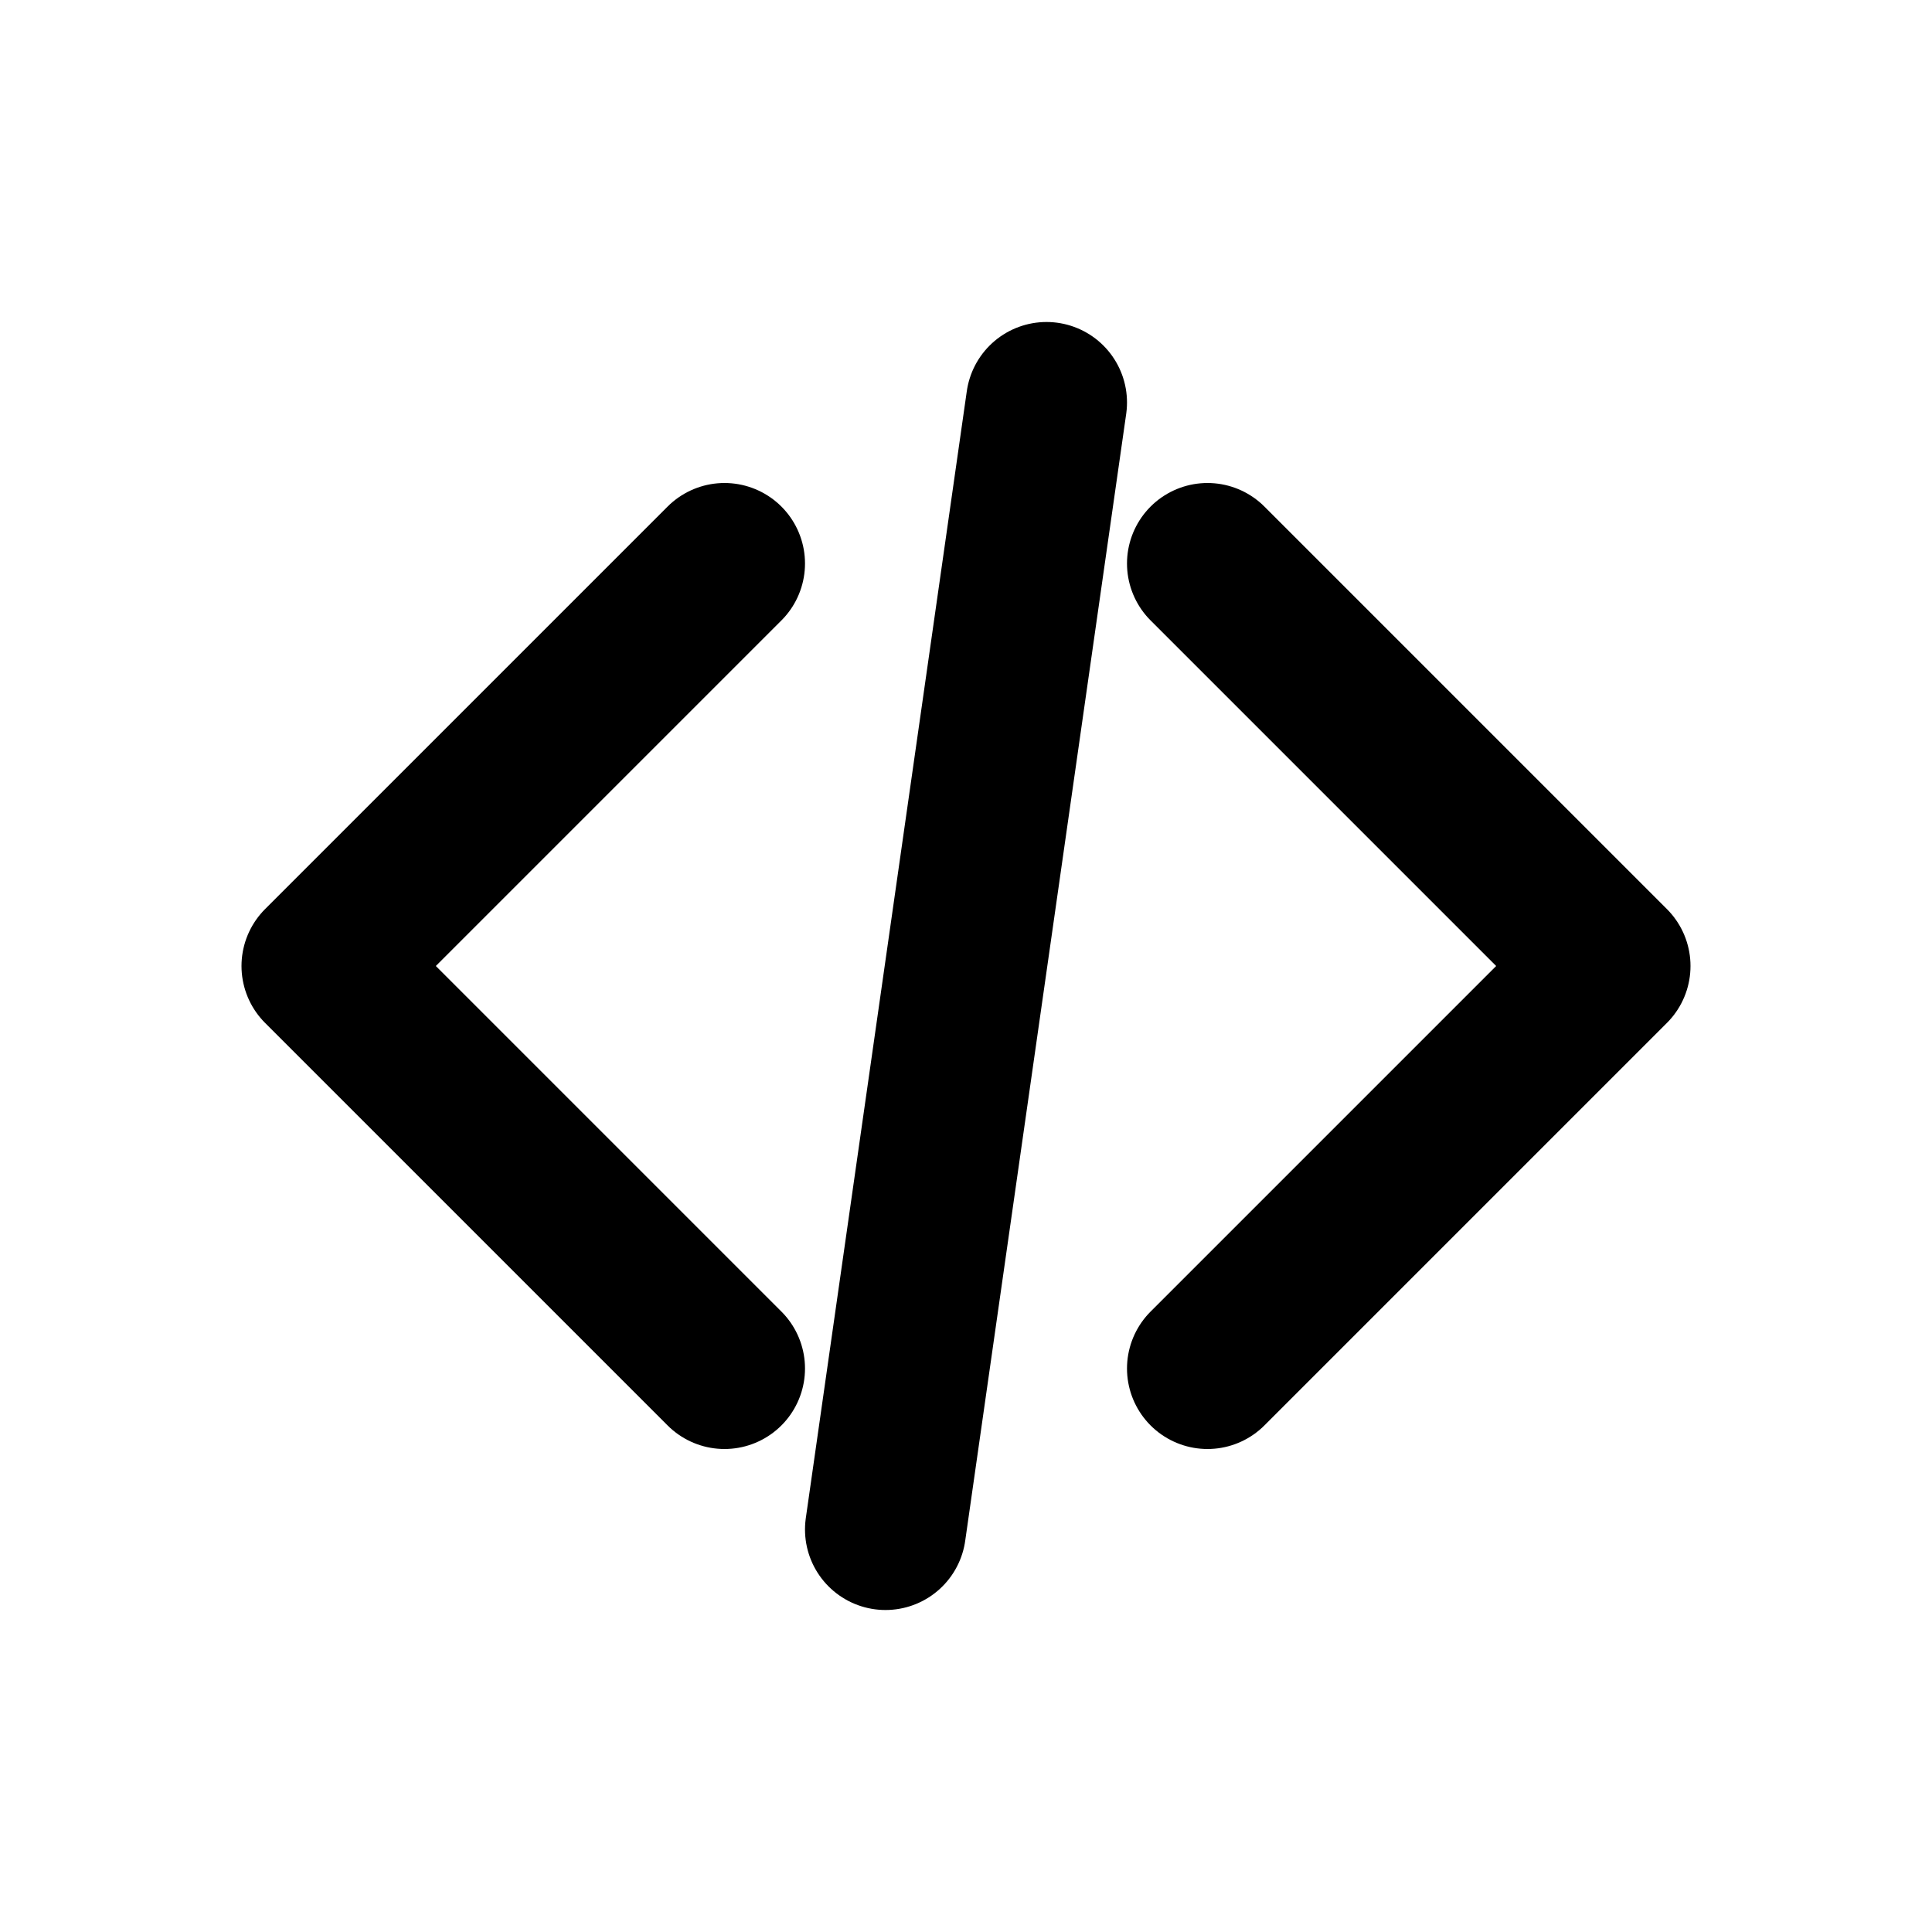
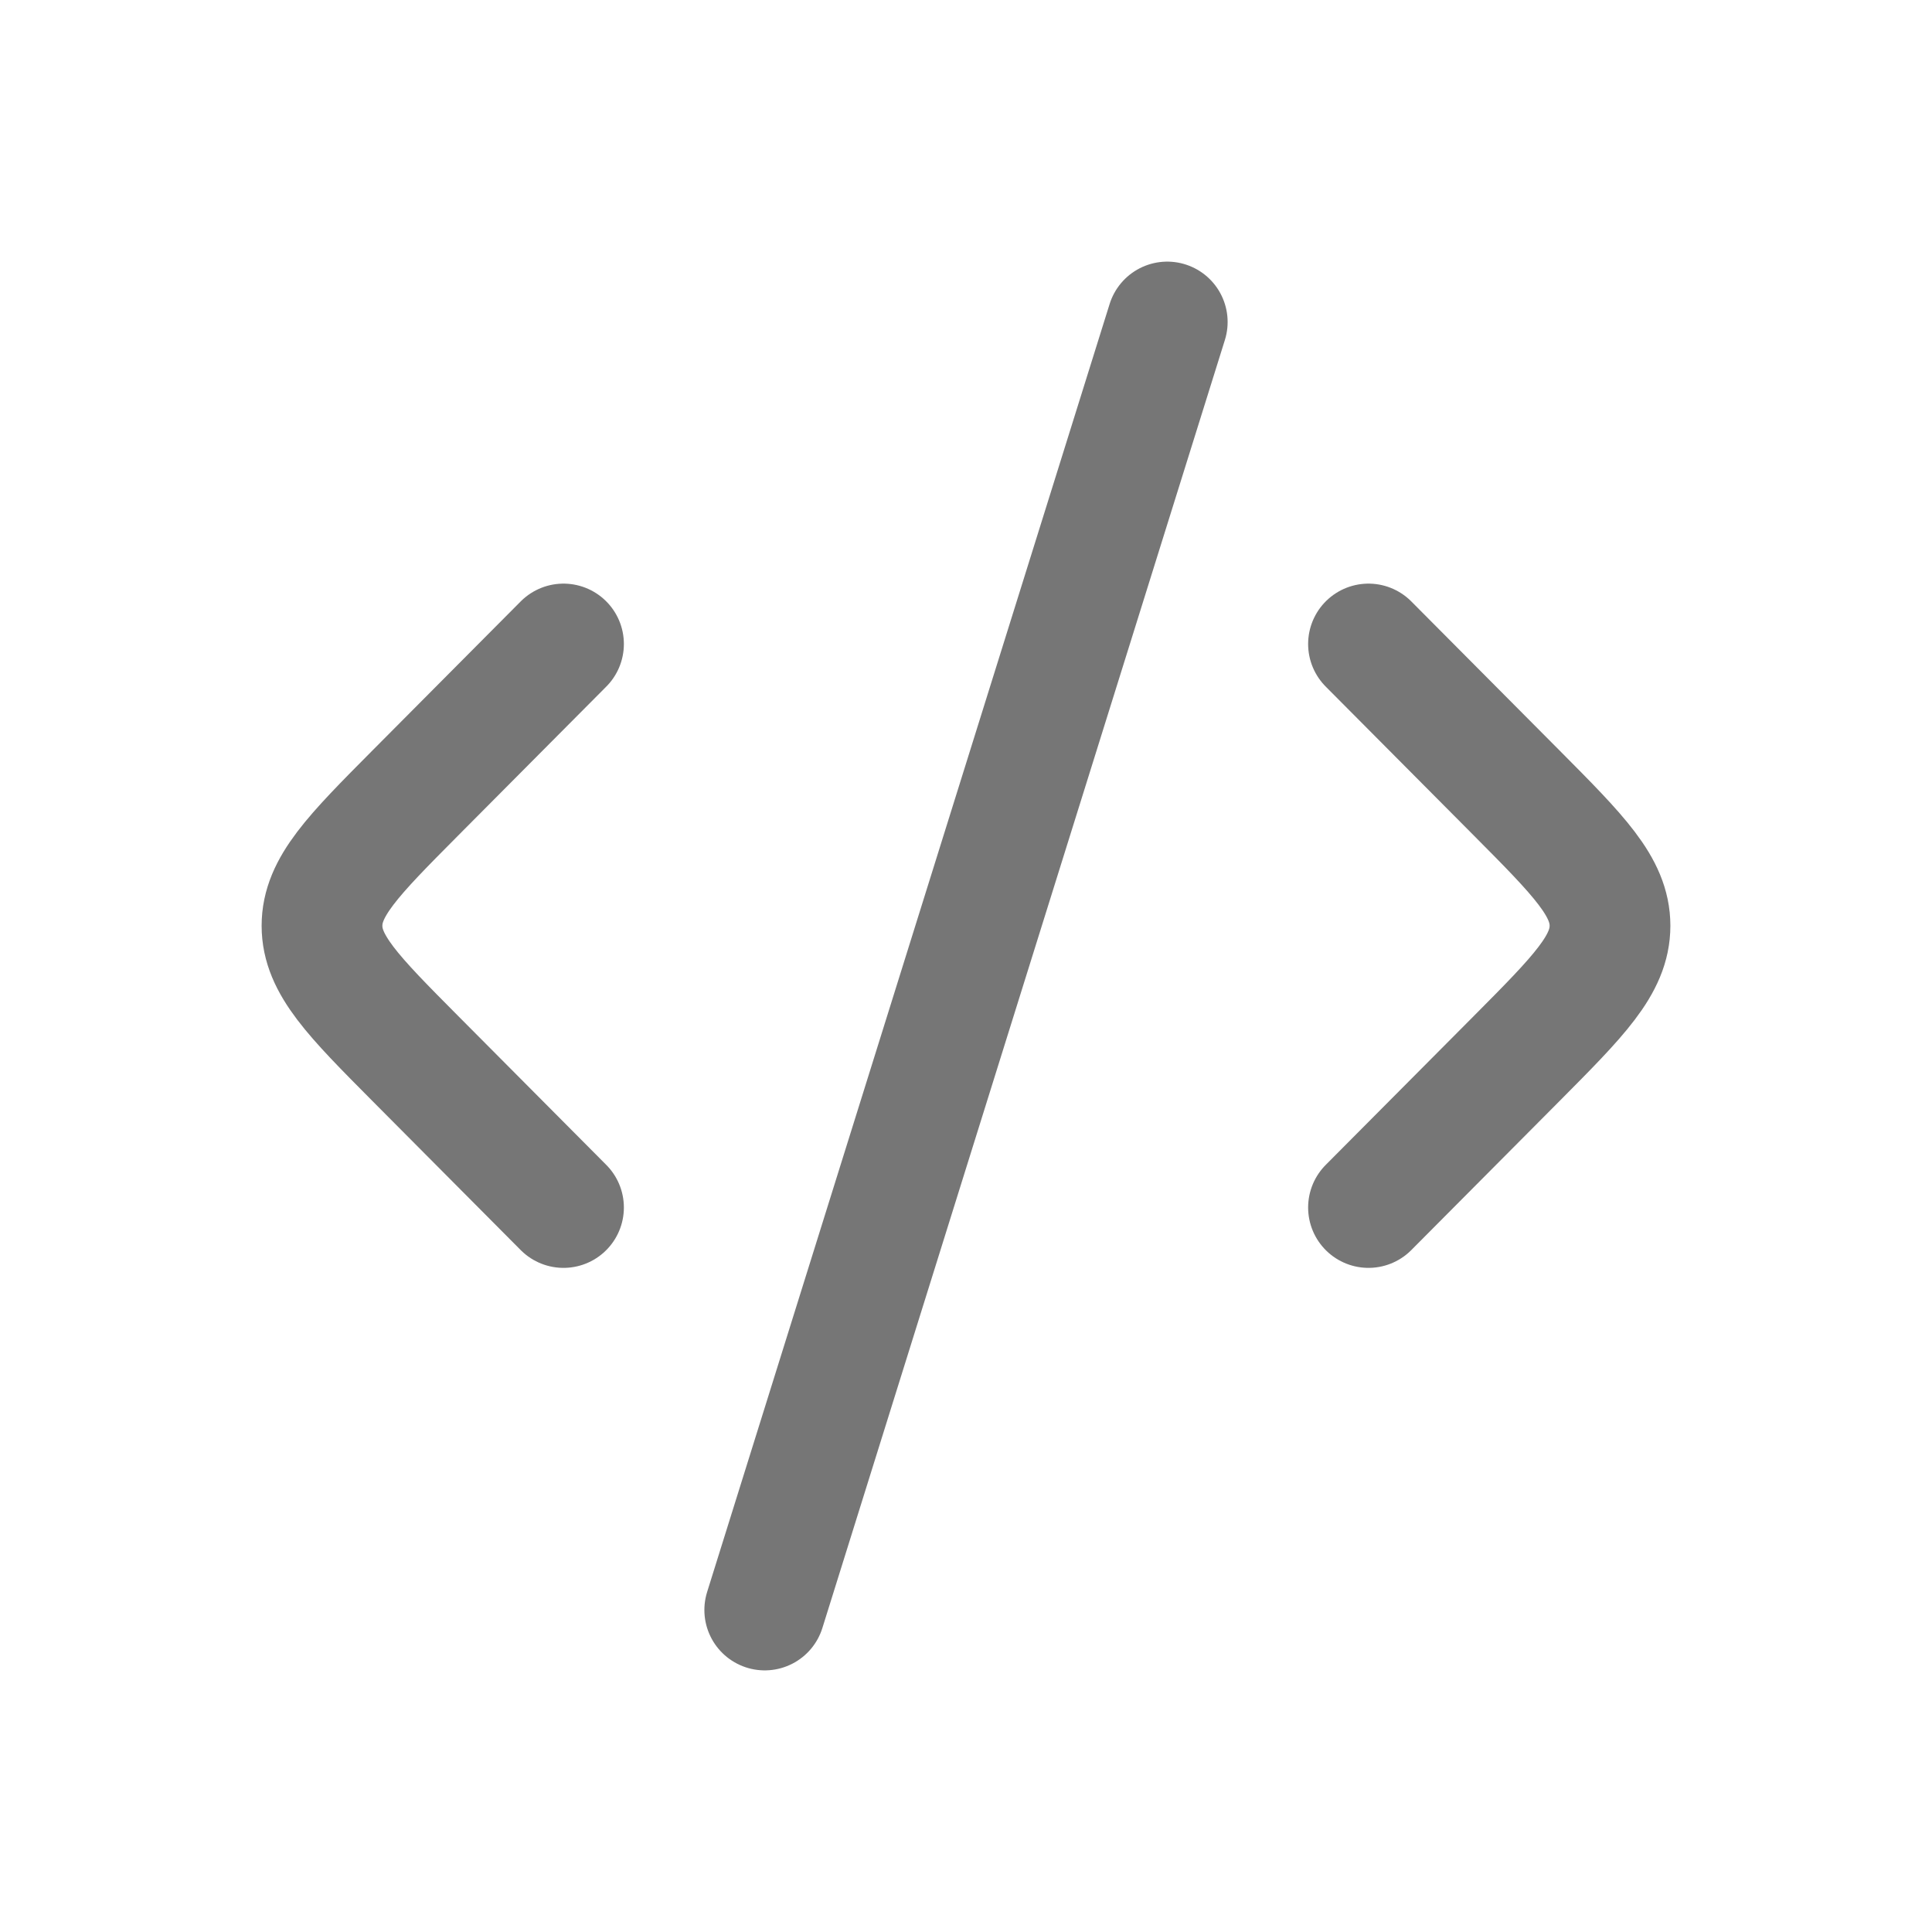
- <svg xmlns="http://www.w3.org/2000/svg" viewBox="0 0 24 24" fill="none" stroke="currentColor" stroke-width="2" stroke-linecap="round" stroke-linejoin="round">
-   <path d="m9 7-5 5 5 5" />
-   <path d="m15 7 5 5-5 5" />
-   <path d="m13 5-2 14" />
+ <svg xmlns="http://www.w3.org/2000/svg" viewBox="0 0 24 24" fill="none" color="#767676">
+   <path d="M17 8L18.84 9.85C19.613 10.628 20 11.017 20 11.5C20 11.983 19.613 12.372 18.84 13.15L17 15" stroke="currentColor" stroke-linecap="round" stroke-linejoin="round" stroke-width="1.5" />
+   <path d="M7 8L5.16 9.85C4.387 10.628 4 11.017 4 11.5C4 11.983 4.387 12.372 5.16 13.15L7 15" stroke="currentColor" stroke-linecap="round" stroke-linejoin="round" stroke-width="1.5" />
+   <path d="M14.5 4L9.5 20" stroke="currentColor" stroke-linecap="round" stroke-linejoin="round" stroke-width="1.5" />
</svg>
